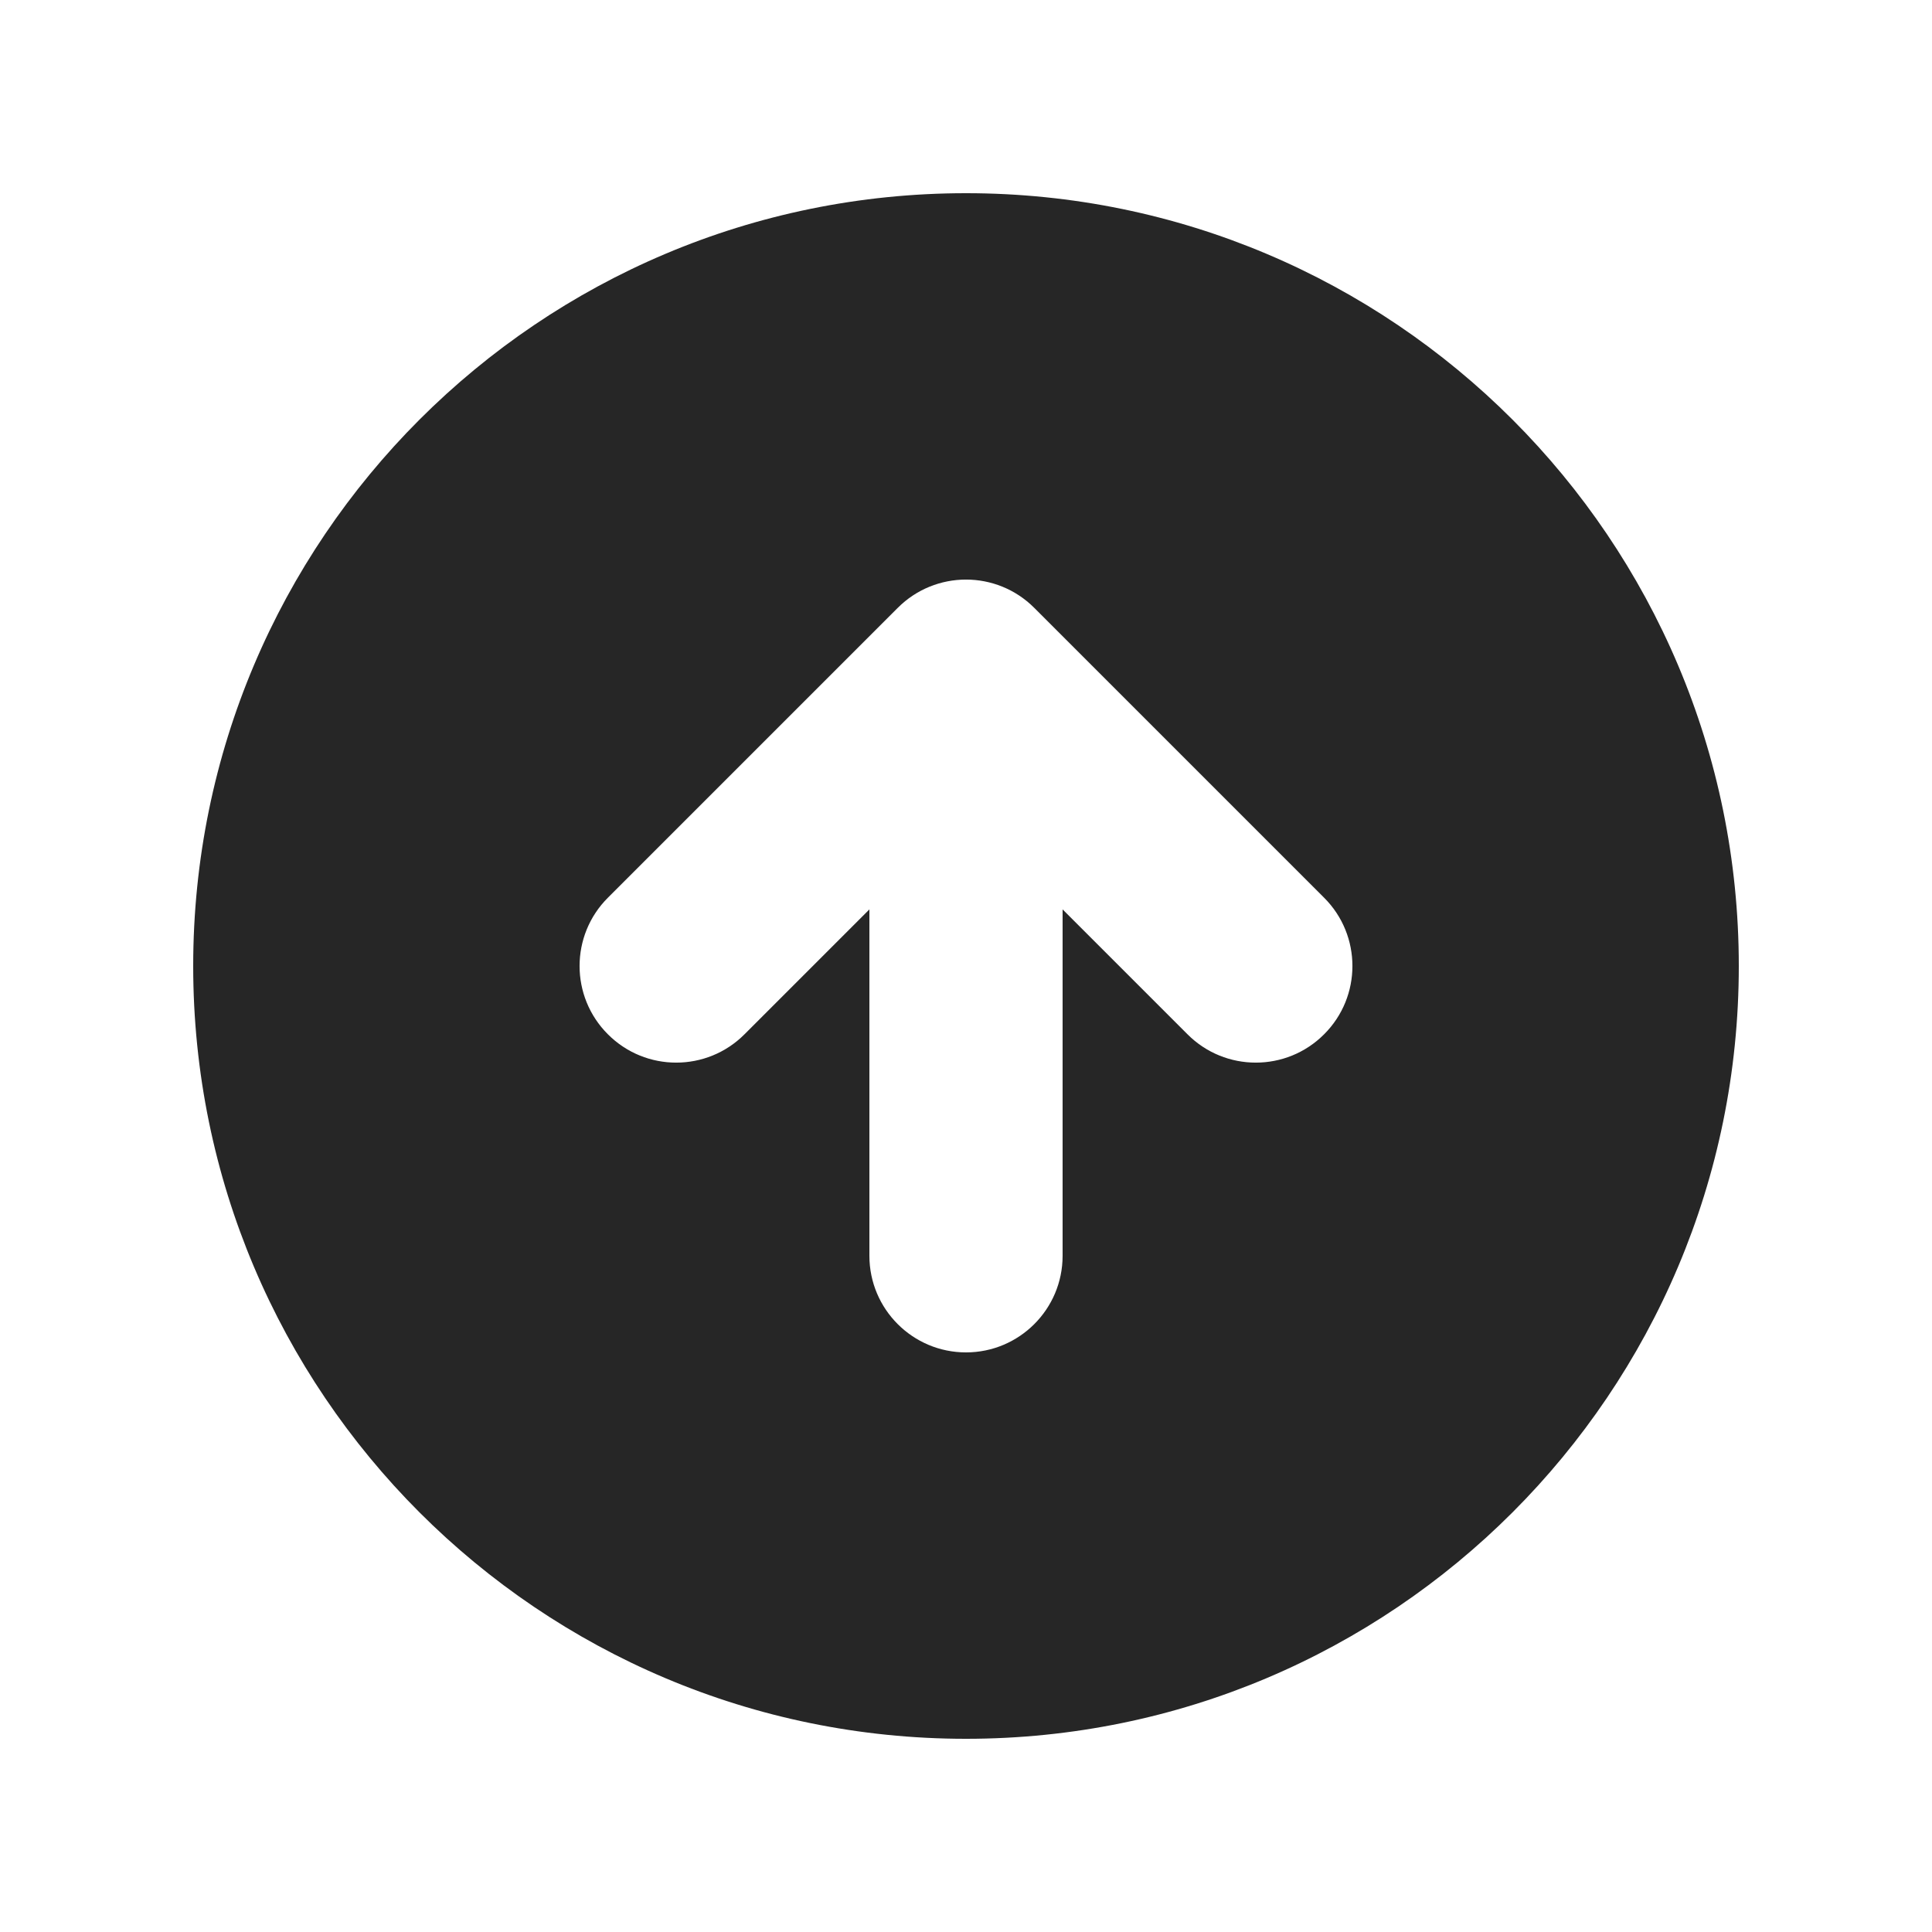
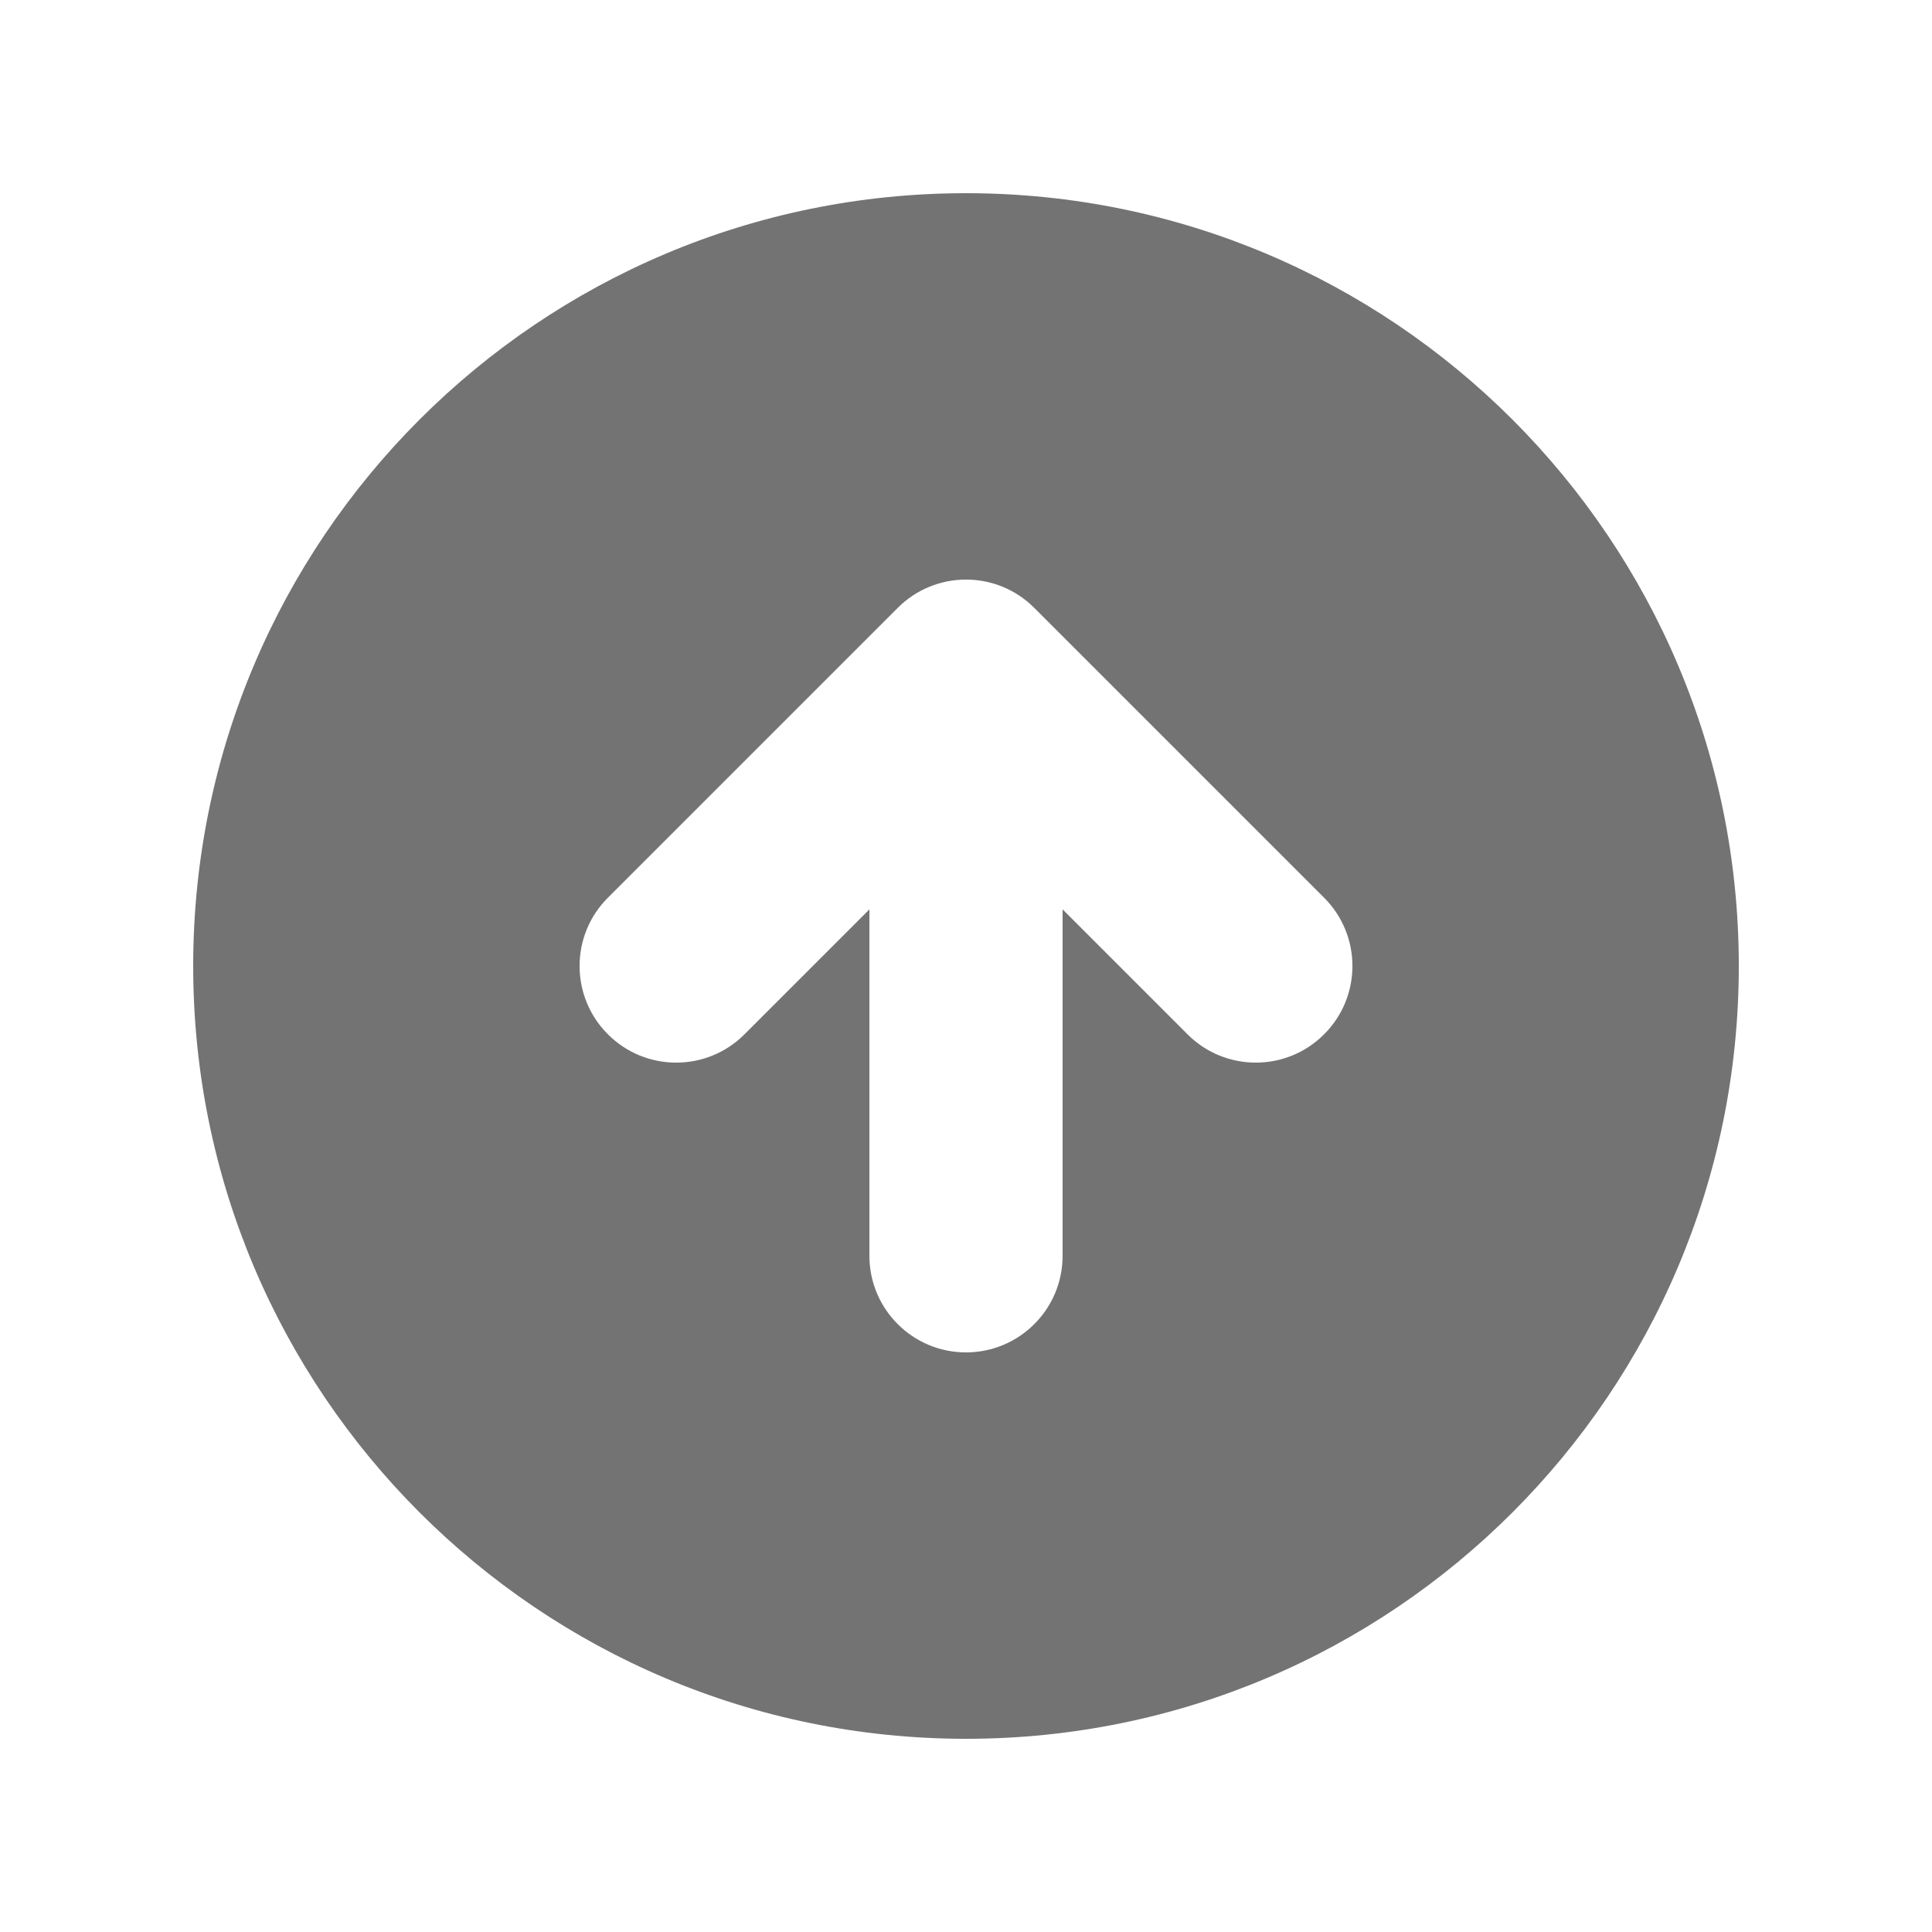
<svg xmlns="http://www.w3.org/2000/svg" width="20" height="20" viewBox="0 0 20 20" fill="none">
-   <path fill-rule="evenodd" clip-rule="evenodd" d="M10 18C14.418 18 18 14.418 18 10C18 5.582 14.418 2 10 2C5.582 2 2 5.582 2 10C2 14.418 5.582 18 10 18ZM13.707 9.293L10.707 6.293C10.317 5.902 9.683 5.902 9.293 6.293L6.293 9.293C5.902 9.683 5.902 10.317 6.293 10.707C6.683 11.098 7.317 11.098 7.707 10.707L9 9.414L9 13C9 13.552 9.448 14 10 14C10.552 14 11 13.552 11 13V9.414L12.293 10.707C12.683 11.098 13.317 11.098 13.707 10.707C14.098 10.317 14.098 9.683 13.707 9.293Z" fill="#262626" />
+   <path fill-rule="evenodd" clip-rule="evenodd" d="M10 18C14.418 18 18 14.418 18 10C18 5.582 14.418 2 10 2C5.582 2 2 5.582 2 10C2 14.418 5.582 18 10 18ZM13.707 9.293L10.707 6.293C10.317 5.902 9.683 5.902 9.293 6.293L6.293 9.293C5.902 9.683 5.902 10.317 6.293 10.707C6.683 11.098 7.317 11.098 7.707 10.707L9 9.414L9 13C9 13.552 9.448 14 10 14C10.552 14 11 13.552 11 13V9.414L12.293 10.707C12.683 11.098 13.317 11.098 13.707 10.707C14.098 10.317 14.098 9.683 13.707 9.293Z" fill="#737373" />
</svg>
